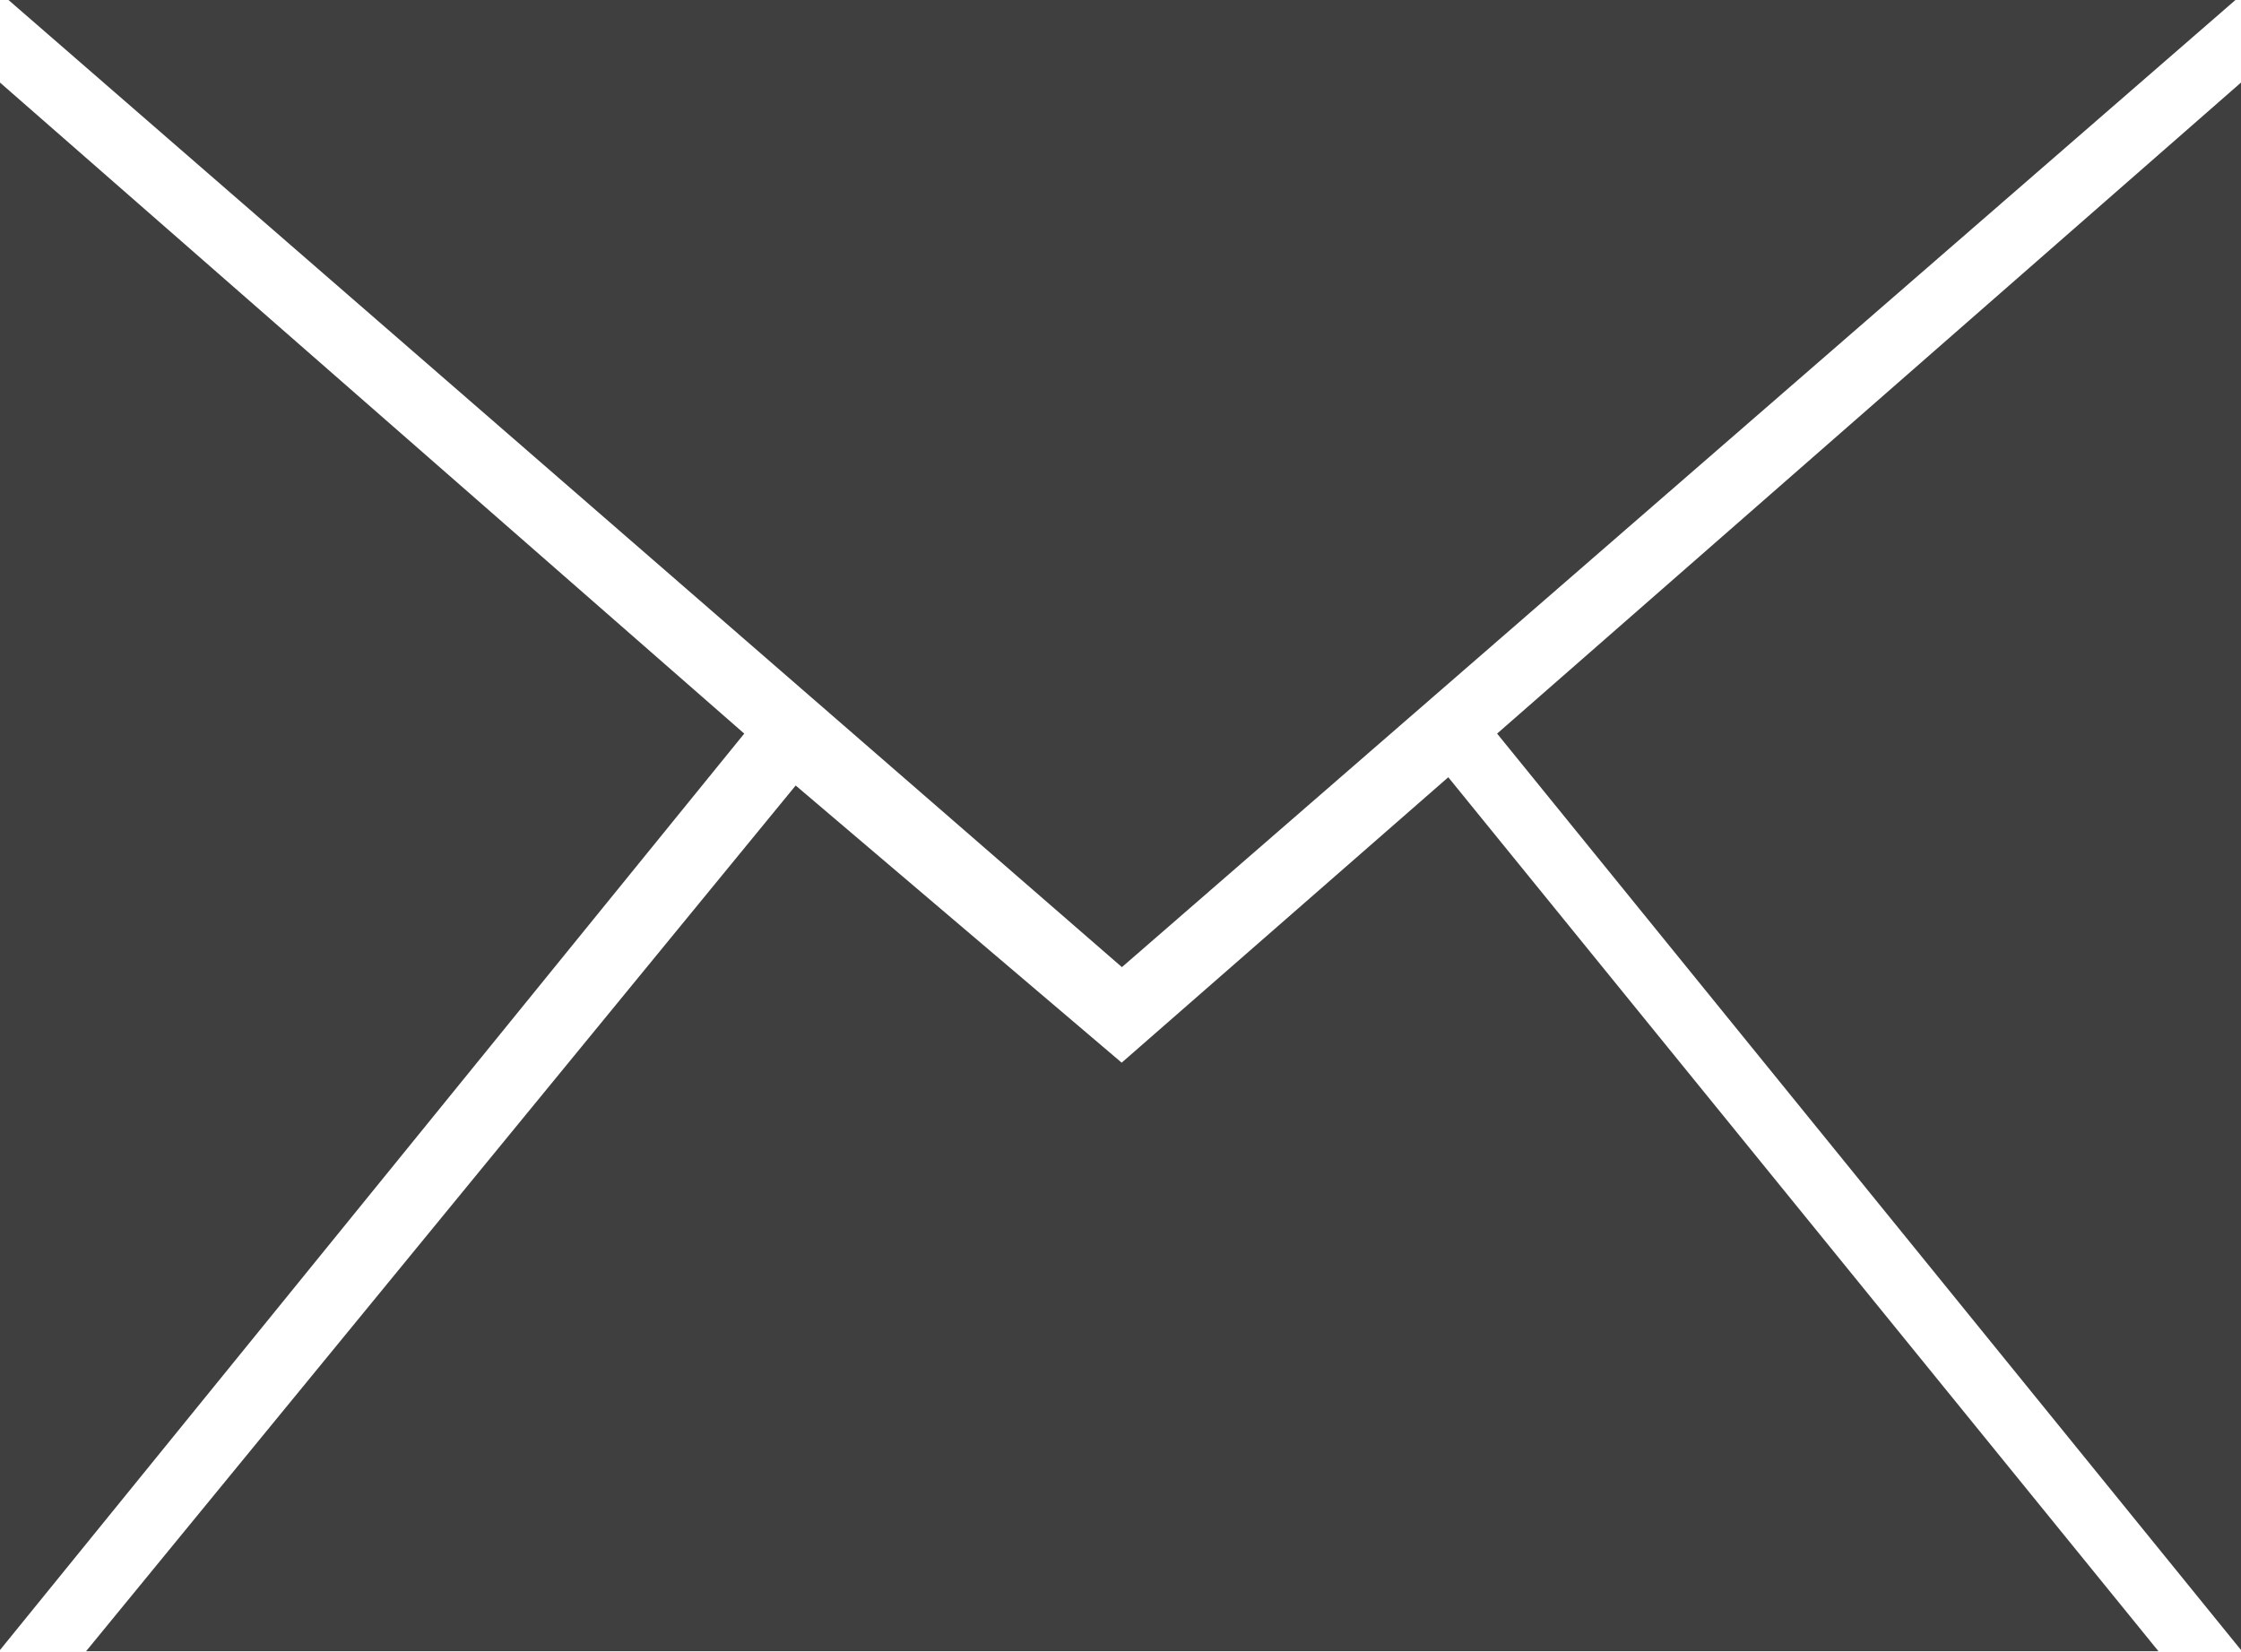
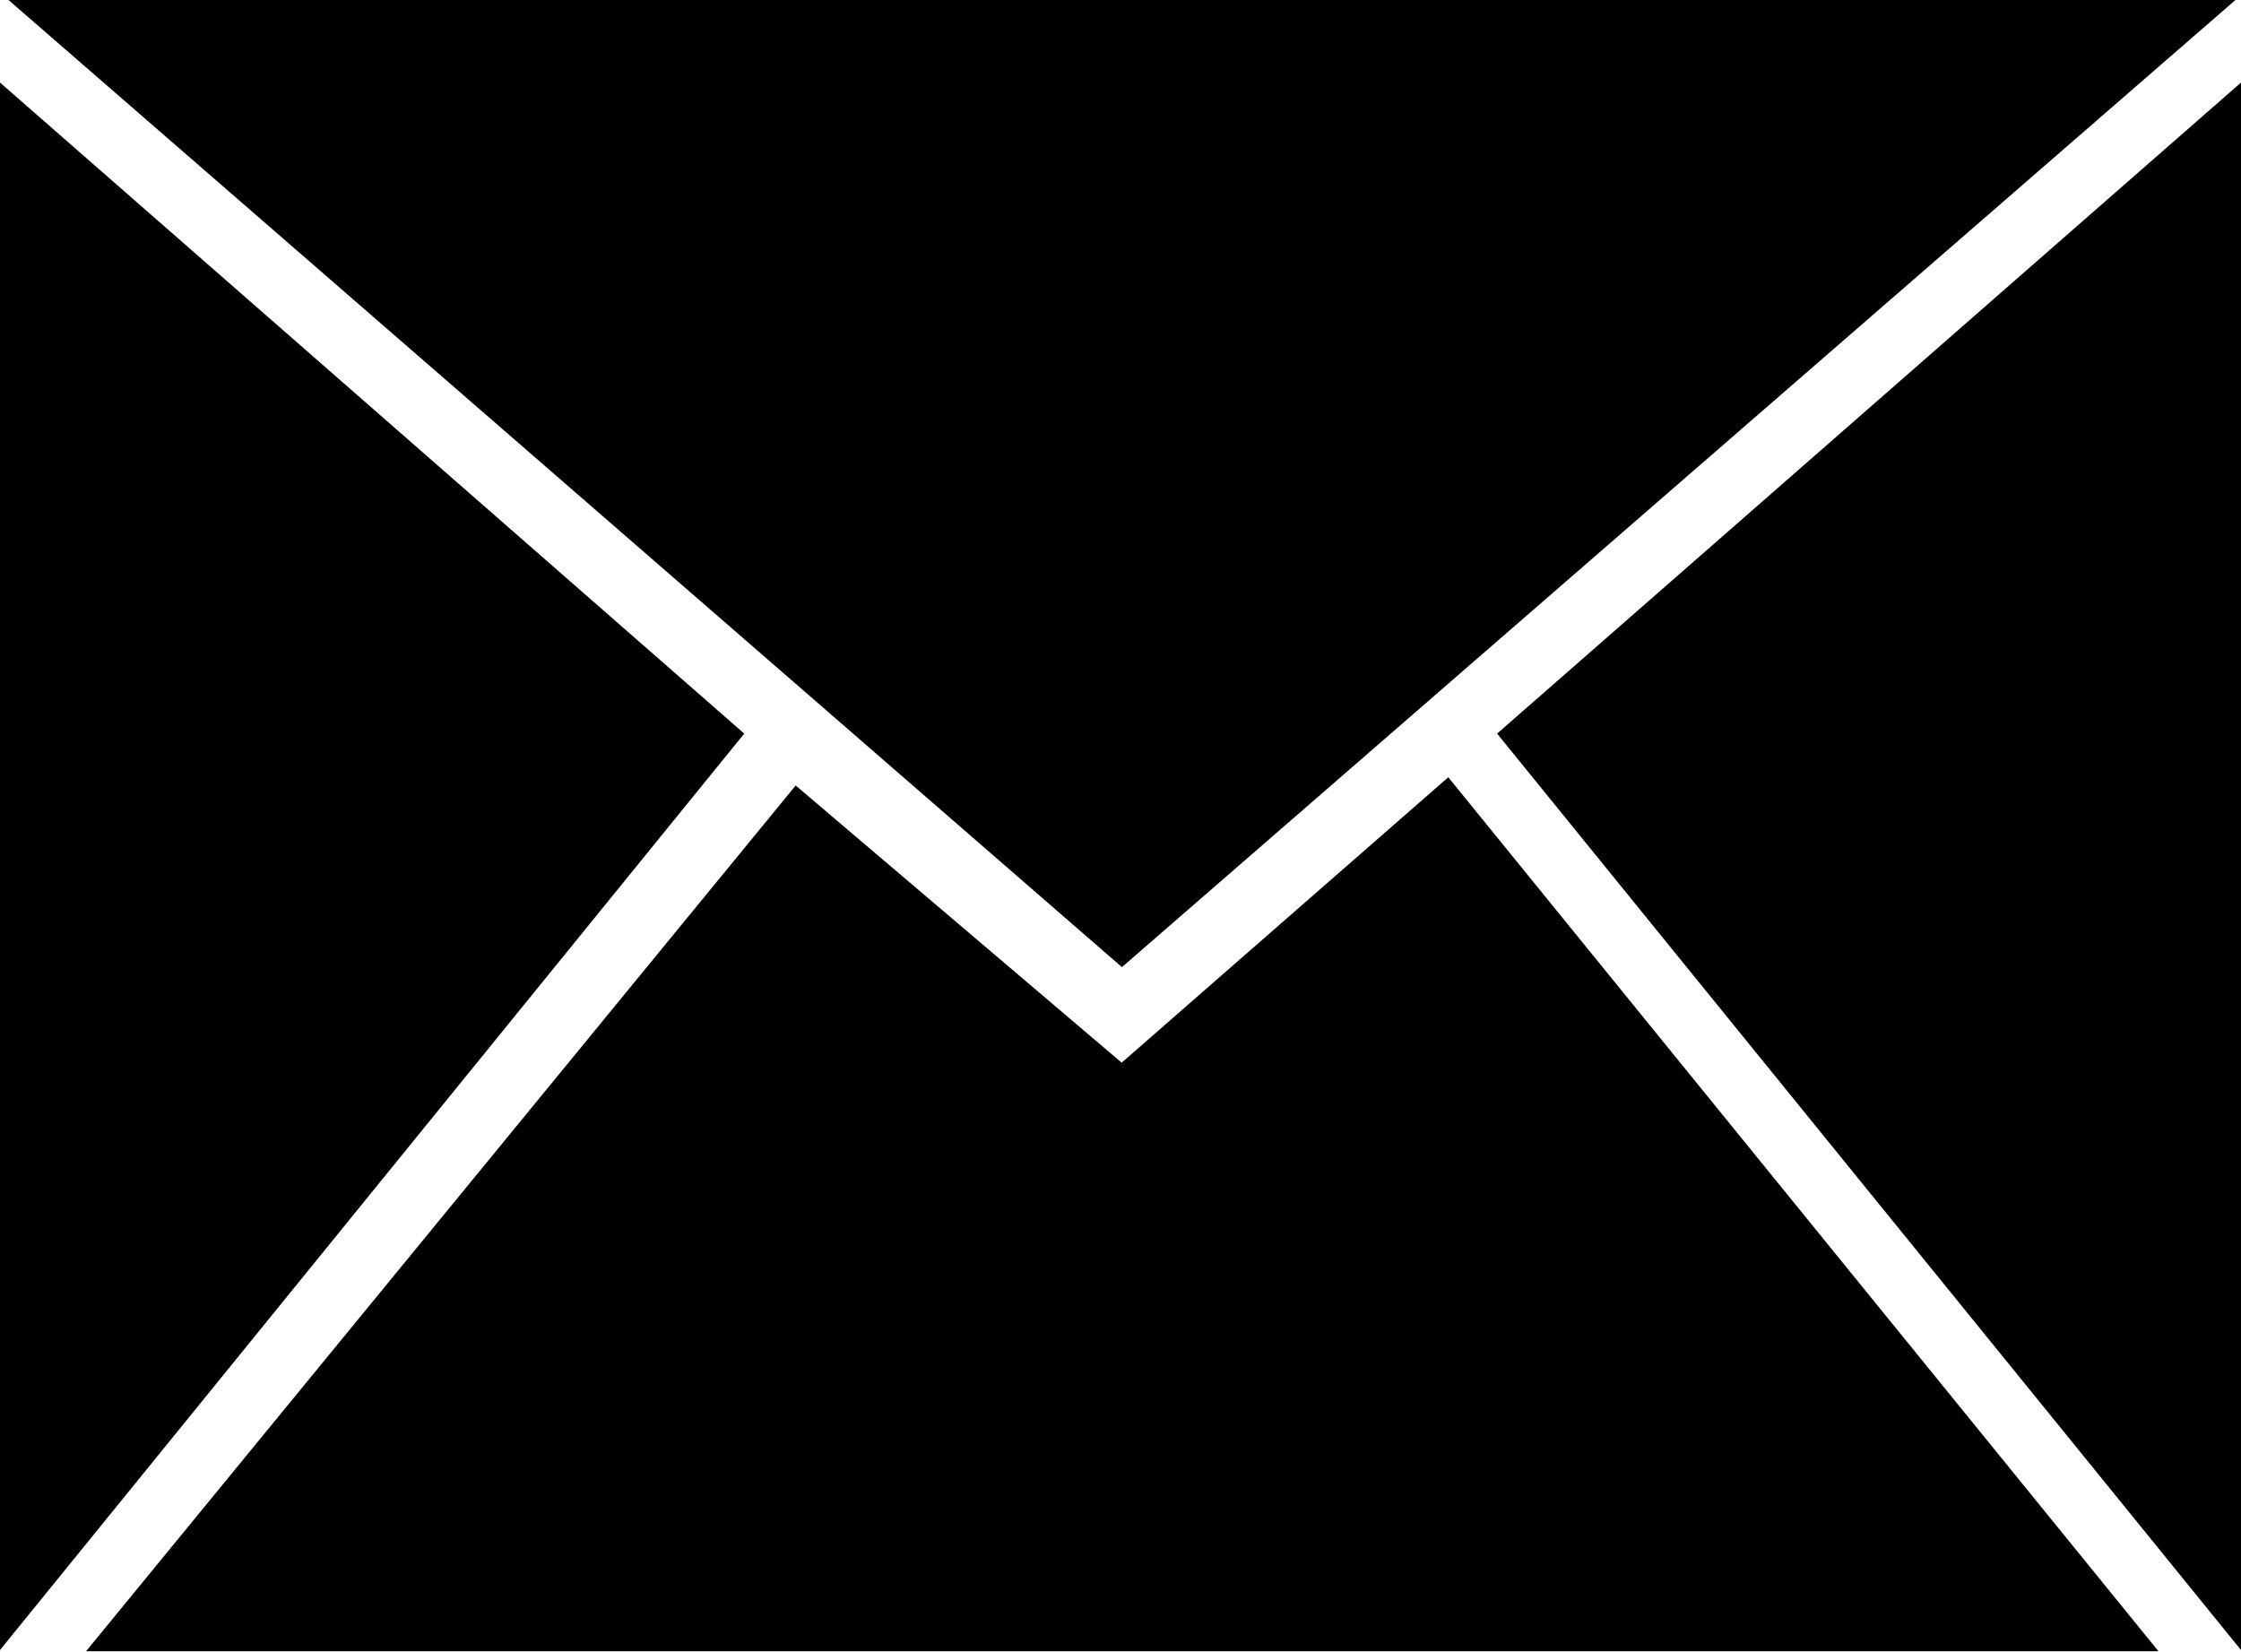
<svg xmlns="http://www.w3.org/2000/svg" width="19" height="14" viewBox="0 0 19 14">
  <defs>
    <style>
      .cls-1 {
-         fill: #3f3f3f;
-         fill-rule: evenodd;
      }
    </style>
  </defs>
  <path id="email" class="cls-1" d="M856.693,8181.22L863,8175.7v13.29ZM844.072,8175h18.881l-9.441,8.2Zm9.438,9.01,2.769-2.42L862.3,8189H844.73l6.016-7.34Zm-3.2-2.79L844,8175.7v13.29Z" transform="translate(-844 -8175)" />
</svg>
